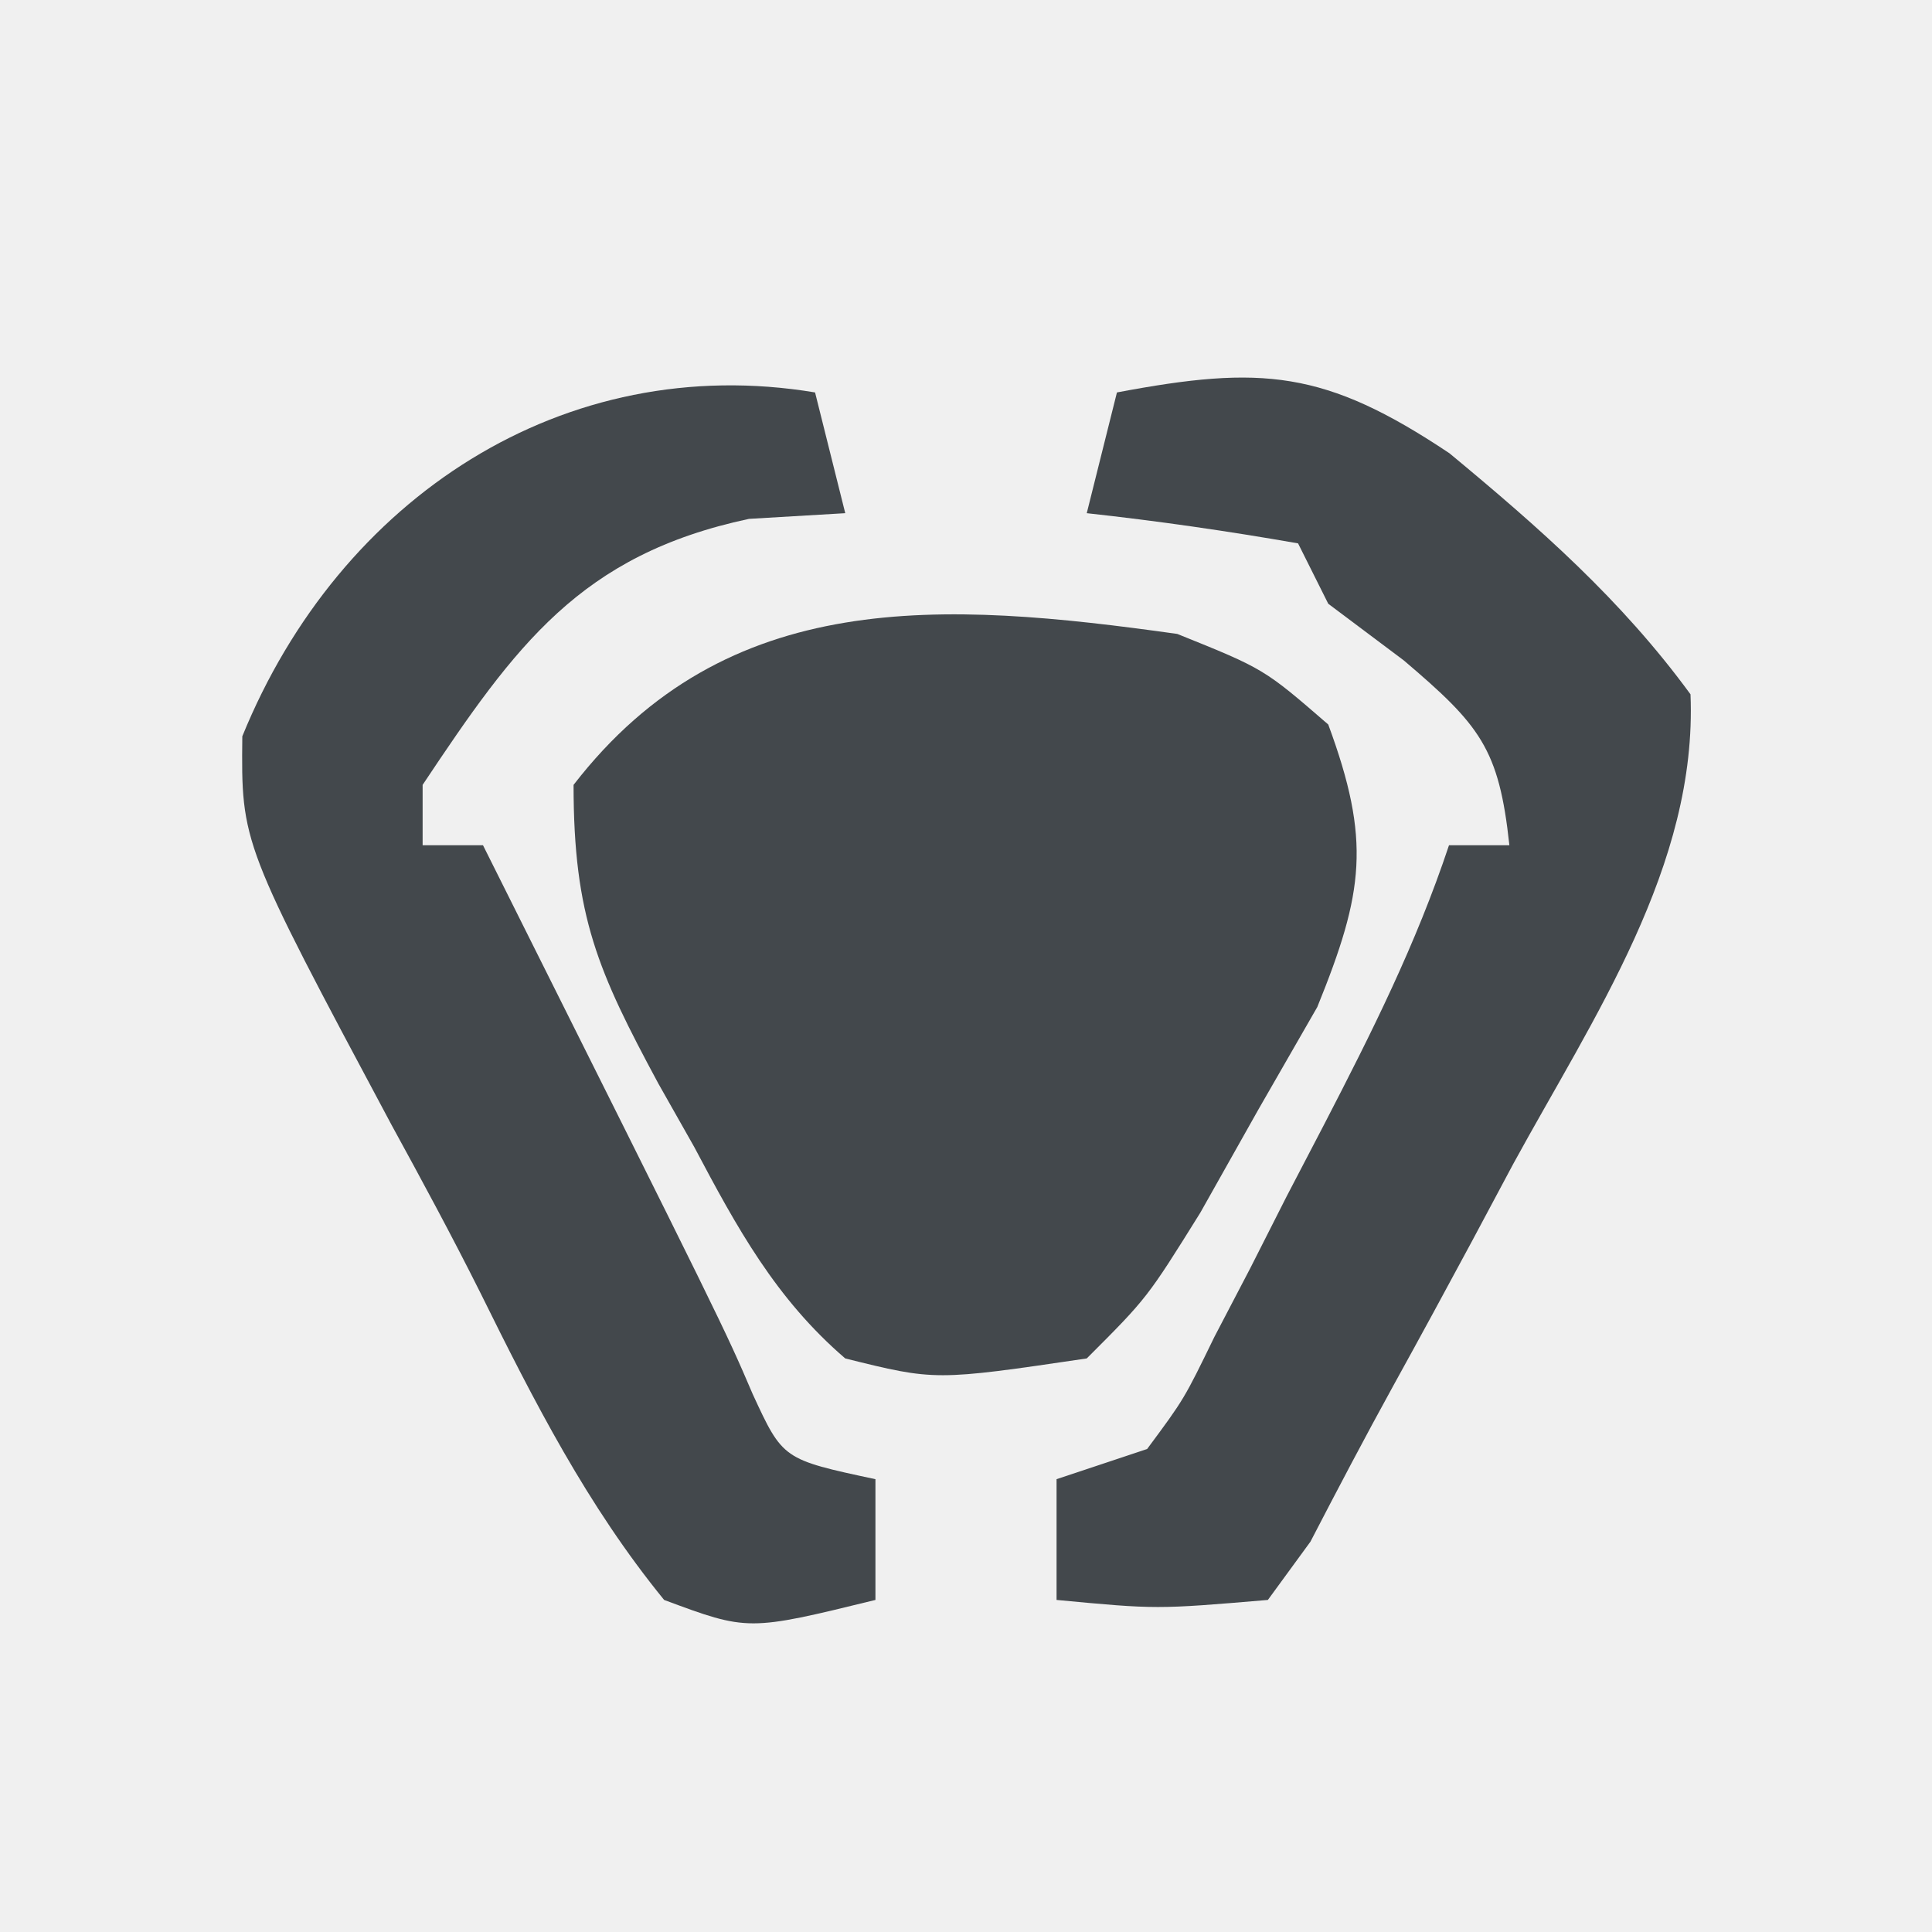
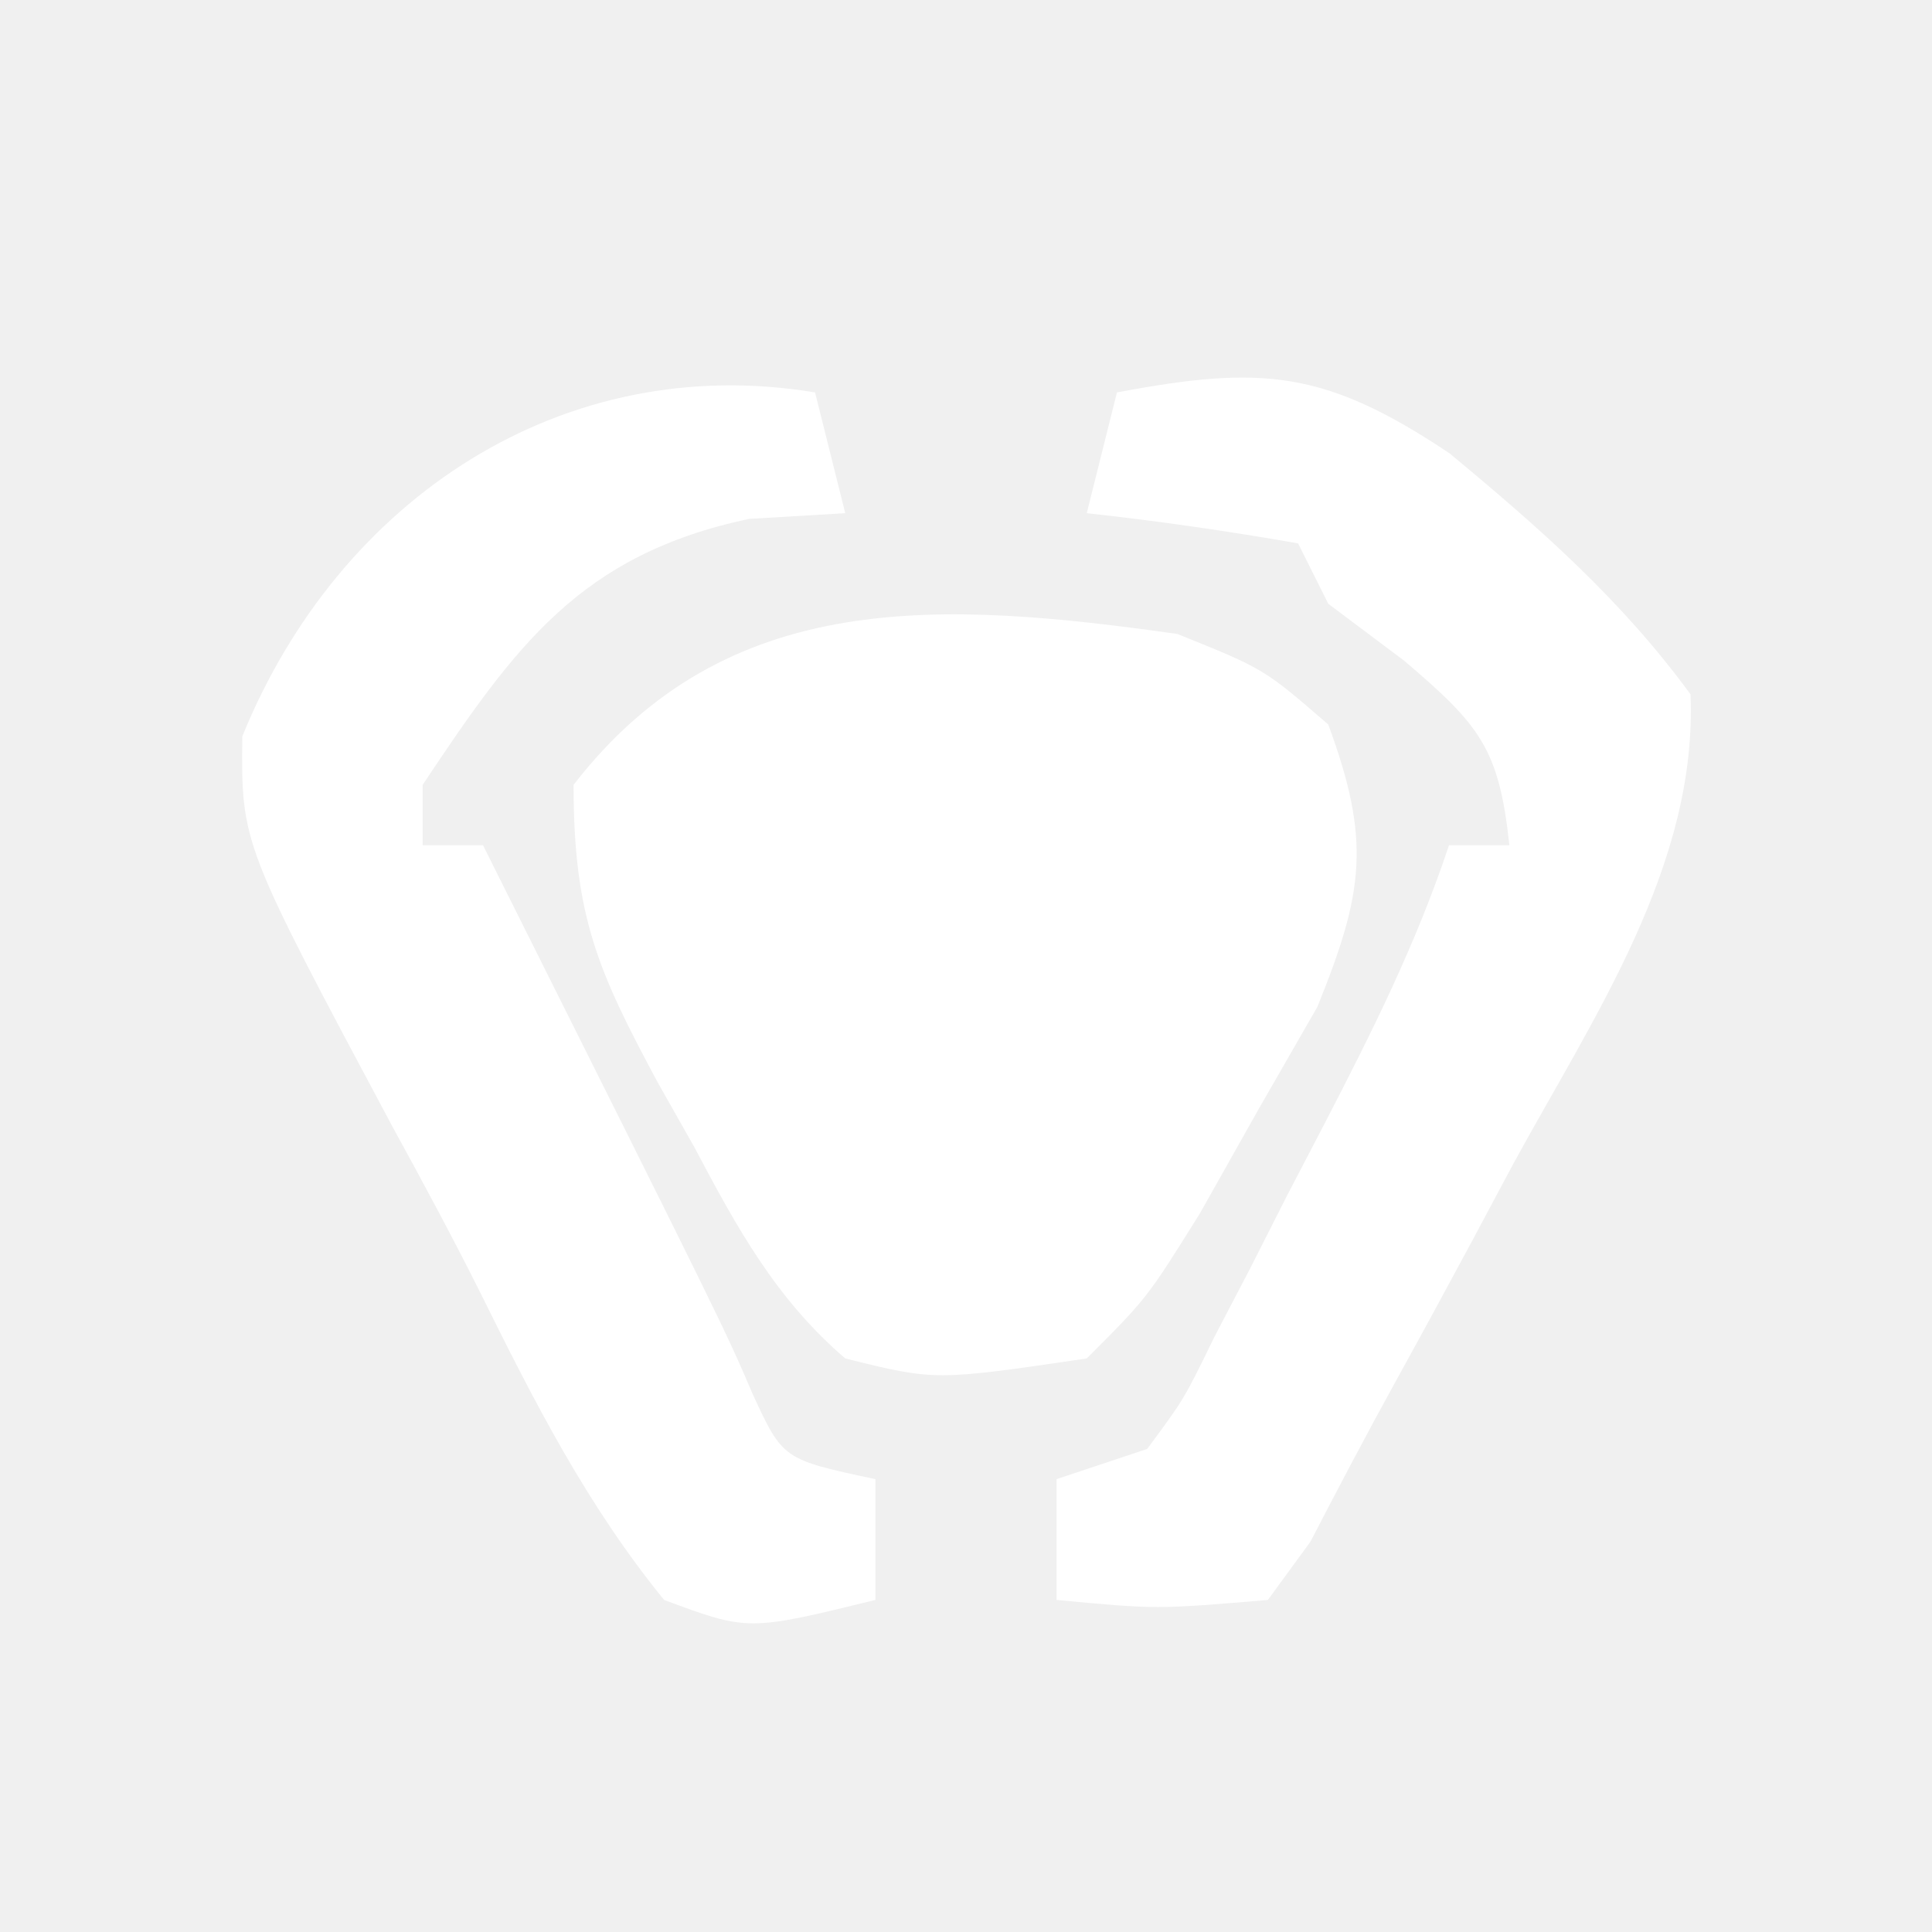
<svg xmlns="http://www.w3.org/2000/svg" version="1.1" width="64" height="64">
-   <path d="M0 0 C2.871 1.156 2.871 1.156 5 3 C6.418 6.845 6.182 8.552 4.637 12.359 C3.993 13.478 3.35 14.597 2.688 15.75 C2.052 16.879 1.416 18.008 0.762 19.172 C-1 22 -1 22 -3 24 C-8.02 24.741 -8.02 24.741 -11 24 C-13.305 22.02 -14.59 19.665 -16 17 C-16.393 16.305 -16.786 15.61 -17.191 14.895 C-19.191 11.18 -20 9.361 -20 5 C-14.924 -1.569 -7.777 -1.092 0 0 Z " fill="#43484c" transform="translate(39,21)" />
-   <path d="M0 0 C4.793 -0.904 6.888 -0.743 11.016 2.016 C13.988 4.479 16.708 6.865 19 10 C19.235 15.672 15.773 20.712 13.125 25.562 C12.678 26.4 12.23 27.237 11.77 28.1 C10.907 29.706 10.036 31.308 9.155 32.904 C8.214 34.612 7.307 36.339 6.41 38.07 C5.712 39.026 5.712 39.026 5 40 C1.312 40.312 1.312 40.312 -2 40 C-2 38.68 -2 37.36 -2 36 C-0.515 35.505 -0.515 35.505 1 35 C2.224 33.35 2.224 33.35 3.227 31.289 C3.618 30.539 4.01 29.789 4.414 29.016 C4.814 28.227 5.213 27.438 5.625 26.625 C6.032 25.844 6.44 25.063 6.859 24.258 C8.448 21.186 9.904 18.287 11 15 C11.66 15 12.32 15 13 15 C12.657 11.794 12.029 11.025 9.5 8.875 C8.675 8.256 7.85 7.638 7 7 C6.67 6.34 6.34 5.68 6 5 C3.678 4.593 1.343 4.256 -1 4 C-0.67 2.68 -0.34 1.36 0 0 Z " fill="#43484c" transform="translate(37,13)" />
-   <path d="M0 0 C0.33 1.32 0.66 2.64 1 4 C-0.578 4.093 -0.578 4.093 -2.188 4.188 C-7.778 5.379 -9.922 8.383 -13 13 C-13 13.66 -13 14.32 -13 15 C-12.34 15 -11.68 15 -11 15 C-3 31 -3 31 -2.066 33.181 C-1.067 35.344 -1.067 35.344 2 36 C2 37.32 2 38.64 2 40 C-2.22 41.034 -2.22 41.034 -5 40 C-7.548 36.875 -9.308 33.426 -11.09 29.819 C-12.029 27.942 -13.023 26.103 -14.031 24.262 C-19.01 14.94 -19.01 14.94 -18.973 11.391 C-15.749 3.468 -8.3 -1.383 0 0 Z " fill="#43484c" transform="translate(27,13)" />
+   <path d="M0 0 C2.871 1.156 2.871 1.156 5 3 C6.418 6.845 6.182 8.552 4.637 12.359 C3.993 13.478 3.35 14.597 2.688 15.75 C2.052 16.879 1.416 18.008 0.762 19.172 C-1 22 -1 22 -3 24 C-8.02 24.741 -8.02 24.741 -11 24 C-13.305 22.02 -14.59 19.665 -16 17 C-16.393 16.305 -16.786 15.61 -17.191 14.895 C-19.191 11.18 -20 9.361 -20 5 C-14.924 -1.569 -7.777 -1.092 0 0 Z " fill="#FFFFFF" transform="translate(39,21)" />
+   <path d="M0 0 C4.793 -0.904 6.888 -0.743 11.016 2.016 C13.988 4.479 16.708 6.865 19 10 C19.235 15.672 15.773 20.712 13.125 25.562 C12.678 26.4 12.23 27.237 11.77 28.1 C10.907 29.706 10.036 31.308 9.155 32.904 C8.214 34.612 7.307 36.339 6.41 38.07 C5.712 39.026 5.712 39.026 5 40 C1.312 40.312 1.312 40.312 -2 40 C-2 38.68 -2 37.36 -2 36 C-0.515 35.505 -0.515 35.505 1 35 C2.224 33.35 2.224 33.35 3.227 31.289 C3.618 30.539 4.01 29.789 4.414 29.016 C4.814 28.227 5.213 27.438 5.625 26.625 C6.032 25.844 6.44 25.063 6.859 24.258 C8.448 21.186 9.904 18.287 11 15 C11.66 15 12.32 15 13 15 C12.657 11.794 12.029 11.025 9.5 8.875 C8.675 8.256 7.85 7.638 7 7 C6.67 6.34 6.34 5.68 6 5 C3.678 4.593 1.343 4.256 -1 4 C-0.67 2.68 -0.34 1.36 0 0 Z " fill="#FFFFFF" transform="translate(37,13)" />
+   <path d="M0 0 C0.33 1.32 0.66 2.64 1 4 C-0.578 4.093 -0.578 4.093 -2.188 4.188 C-7.778 5.379 -9.922 8.383 -13 13 C-13 13.66 -13 14.32 -13 15 C-12.34 15 -11.68 15 -11 15 C-3 31 -3 31 -2.066 33.181 C-1.067 35.344 -1.067 35.344 2 36 C2 37.32 2 38.64 2 40 C-2.22 41.034 -2.22 41.034 -5 40 C-7.548 36.875 -9.308 33.426 -11.09 29.819 C-12.029 27.942 -13.023 26.103 -14.031 24.262 C-19.01 14.94 -19.01 14.94 -18.973 11.391 C-15.749 3.468 -8.3 -1.383 0 0 Z " fill="#FFFFFF" transform="translate(27,13)" />
</svg>
